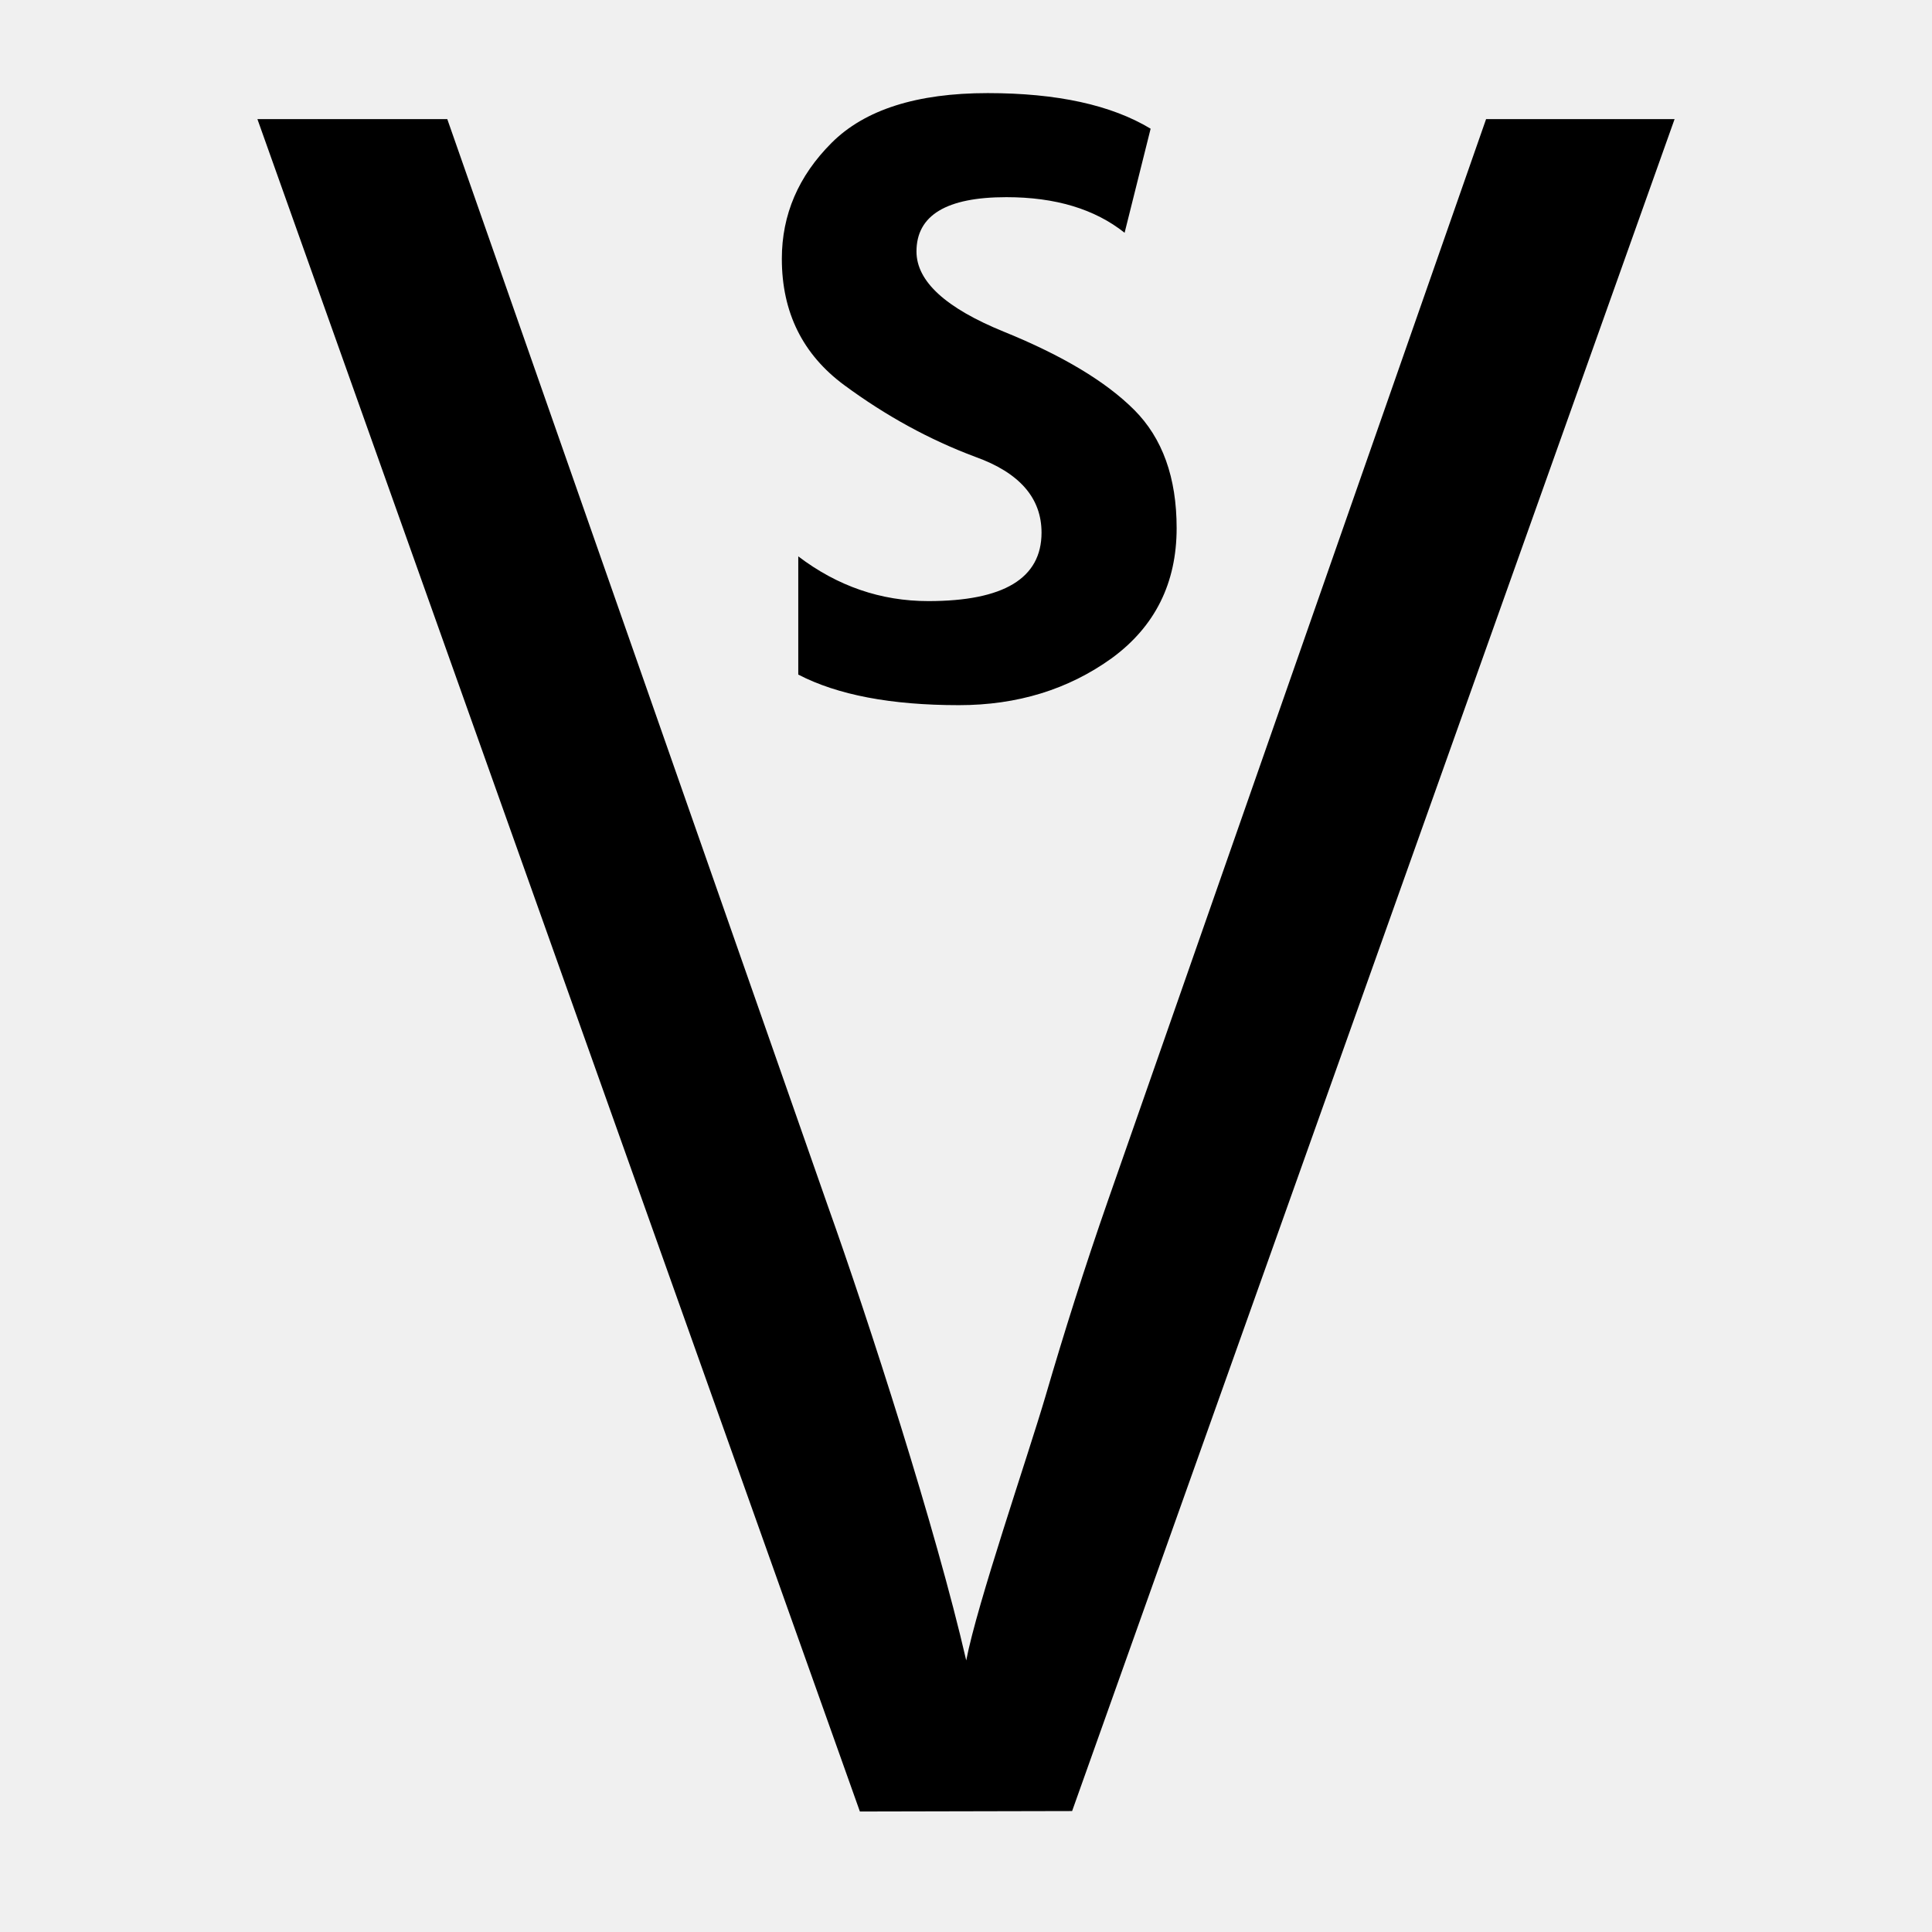
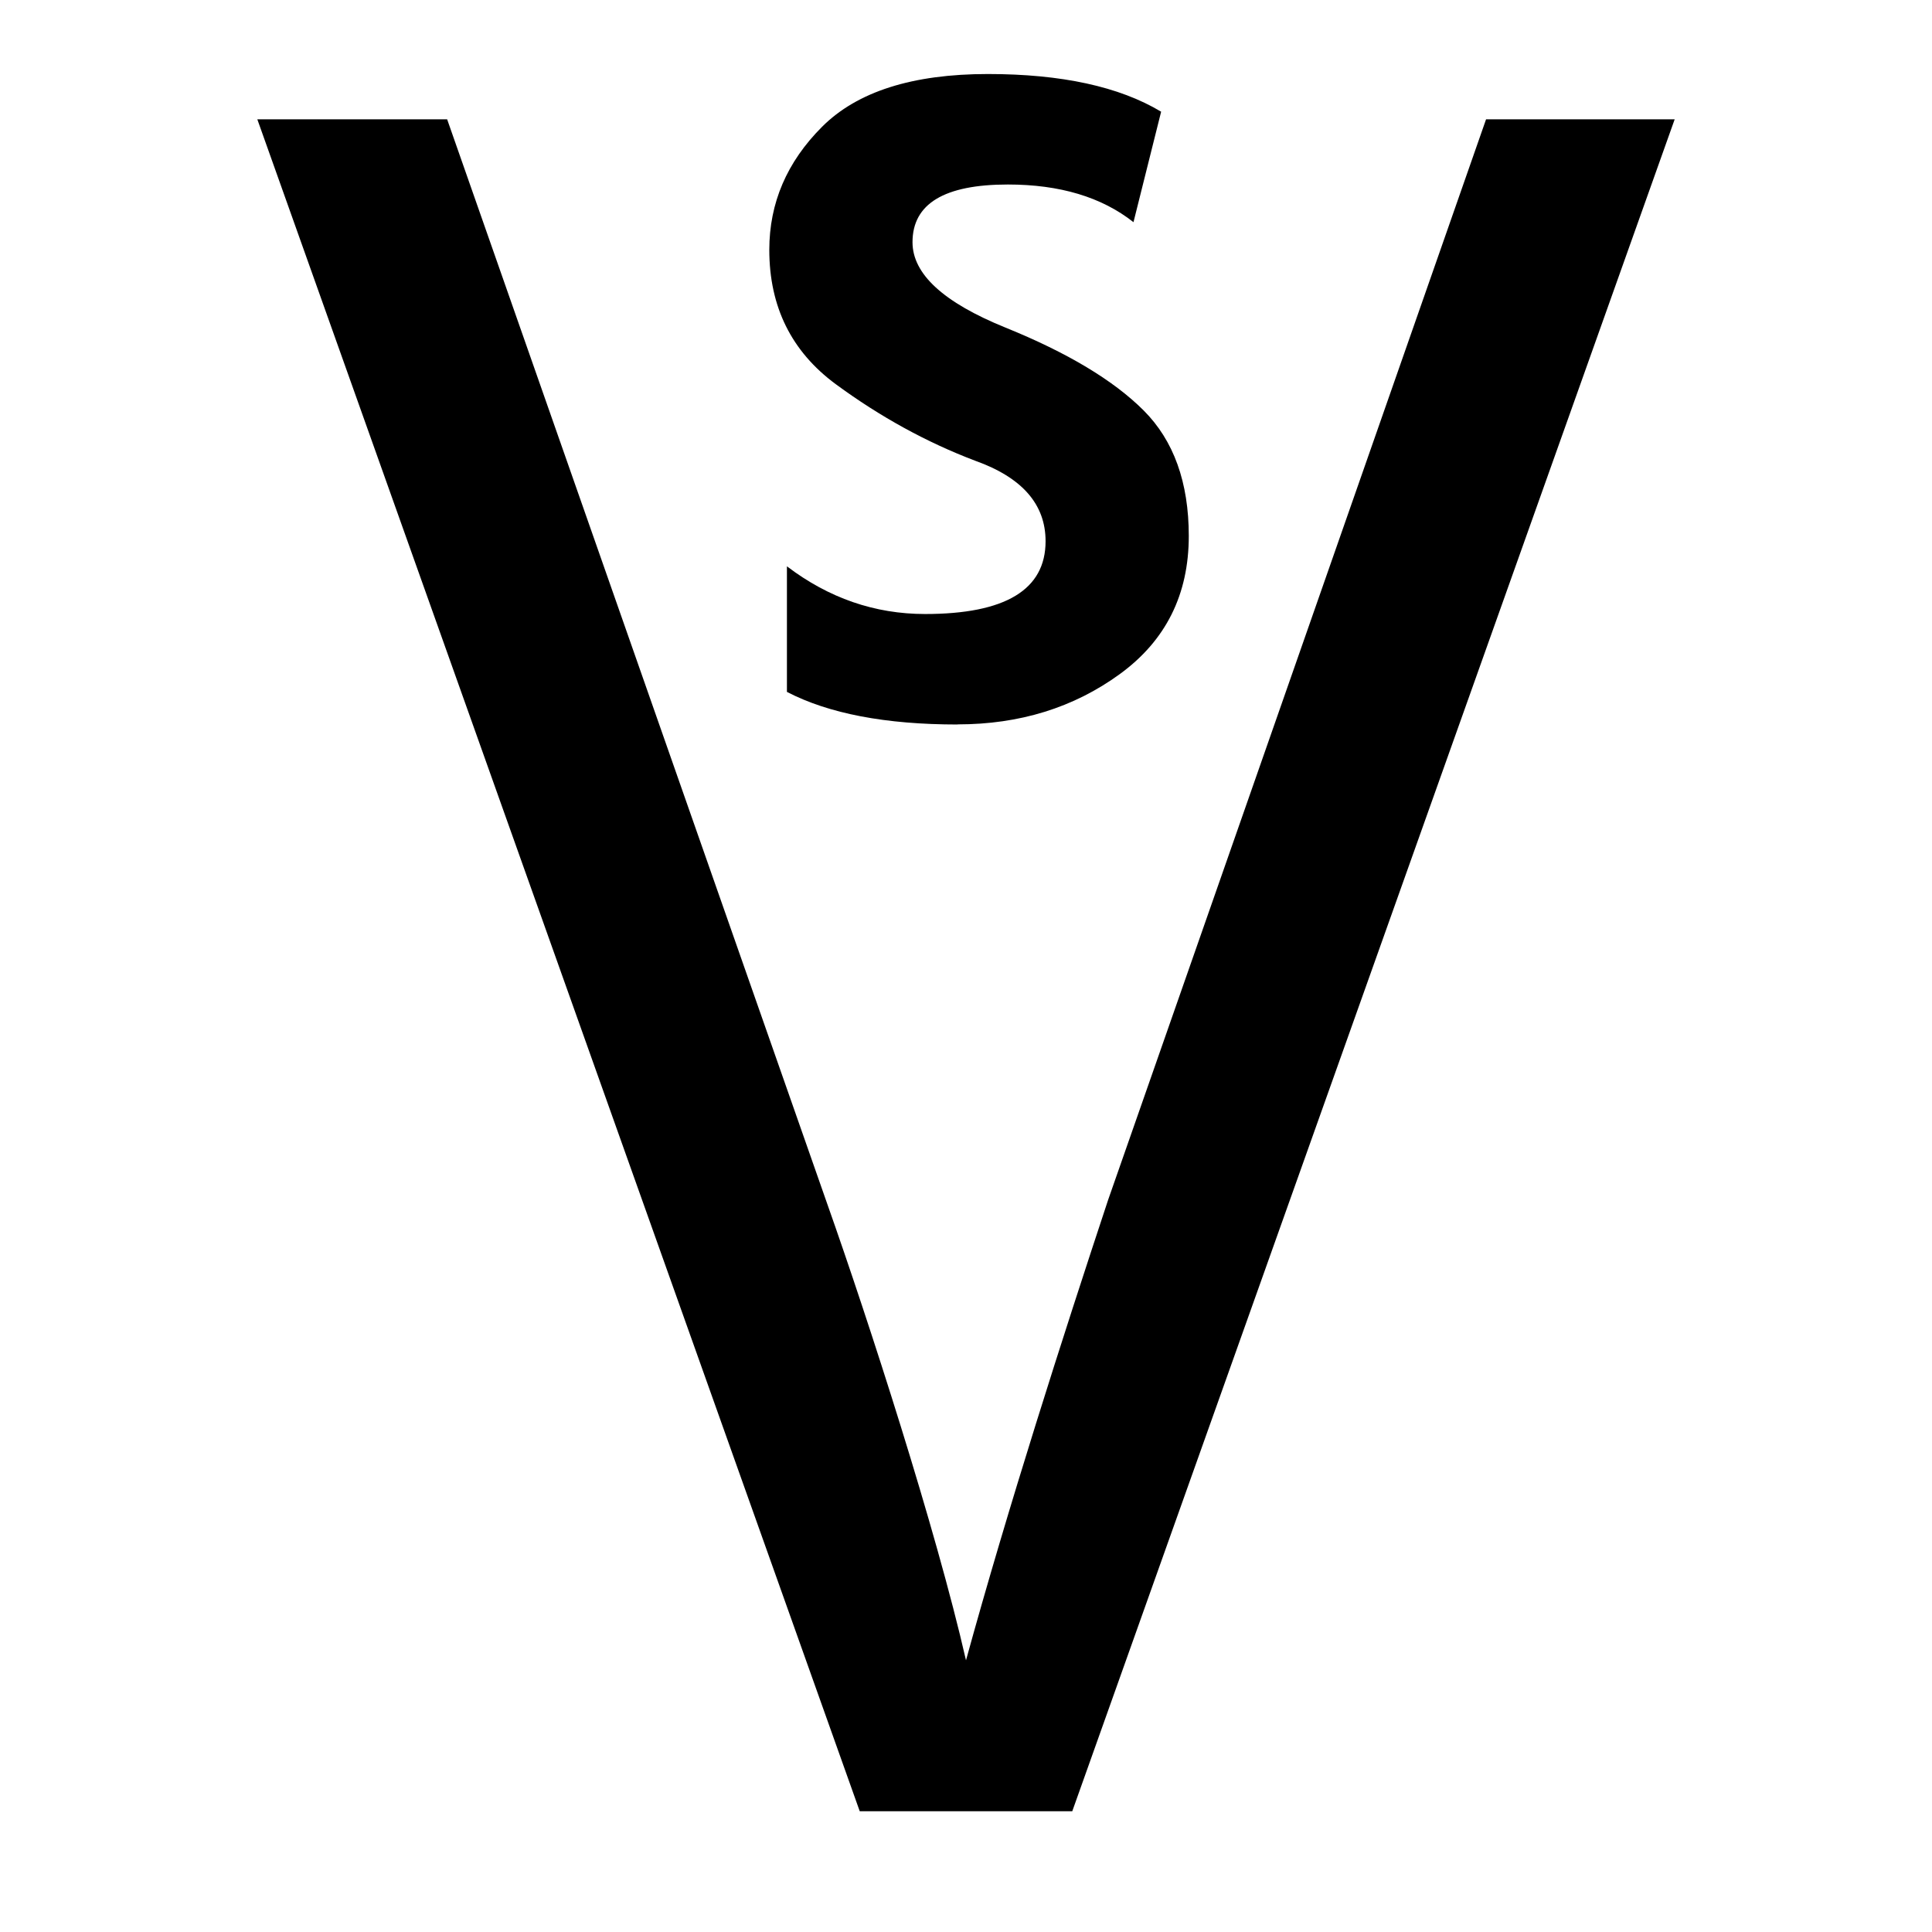
- <svg xmlns="http://www.w3.org/2000/svg" width="16" height="16" viewBox="0 0 4.233 4.233" version="1.1" id="svg5">
+ <svg xmlns="http://www.w3.org/2000/svg" width="16" height="16" viewBox="0 0 16 16" version="1.1" id="svg5" xml:space="preserve">
  <defs id="defs2" />
  <g id="layer1">
-     <path style="fill:#000000;fill-opacity:1;stroke-width:0.265" d="M 1.884,3.969 0.564,0.261 H 0.98 L 1.813,2.64 C 1.903,2.892 2.051,3.351 2.117,3.638 2.141,3.513 2.251,3.194 2.291,3.058 2.331,2.921 2.376,2.778 2.428,2.629 L 3.256,0.261 h 0.413 l -1.32,3.707 z" id="path4790" />
-     <path style="fill:#000000;fill-opacity:1;stroke-width:0.265" d="m 2.101,1.545 q -0.223,0 -0.352,-0.067 V 1.219 q 0.129,0.098 0.285,0.098 0.248,0 0.248,-0.15 0,-0.114 -0.145,-0.166 Q 1.987,0.945 1.85,0.844 1.713,0.743 1.713,0.567 q 0,-0.145 0.109,-0.254 0.109,-0.109 0.342,-0.109 0.228,0 0.357,0.078 l -0.057,0.228 q -0.098,-0.078 -0.259,-0.078 -0.197,0 -0.197,0.119 0,0.098 0.192,0.176 0.192,0.078 0.285,0.171 0.093,0.093 0.093,0.259 0,0.181 -0.142,0.285 Q 2.293,1.545 2.101,1.545 Z" id="path2" />
+     <rect style="opacity:1;fill:#ffffff;stroke:none;stroke-width:4.438;stroke-linejoin:bevel;stop-color:#000000;fill-opacity:1" id="rect691" width="16" height="16" x="0" y="0" />
+     <path style="fill:#000000;fill-opacity:1;stroke-width:1" d="M 7.12,15 2.131,0.988 h 1.572 l 3.15,8.988 C 7.191,10.931 7.752,12.664 8,13.75 8.348,12.484 8.801,11.072 9.177,9.937 L 12.307,0.988 h 1.562 L 8.88,15 Z" id="path4790" />
+     <path style="fill:#000000;fill-opacity:1;stroke-width:1" d="m 7.931,6 q -0.894,0 -1.414,-0.27 V 4.69 q 0.52,0.395 1.144,0.395 0.998,0 0.998,-0.603 0,-0.458 -0.582,-0.666 Q 7.473,3.587 6.922,3.182 6.371,2.776 6.371,2.069 q 0,-0.582 0.437,-1.019 0.437,-0.437 1.373,-0.437 0.915,0 1.435,0.312 L 9.387,1.84 Q 8.992,1.528 8.347,1.528 q -0.79,0 -0.79,0.478 0,0.395 0.77,0.707 0.77,0.312 1.144,0.686 0.374,0.374 0.374,1.04 0,0.728 -0.572,1.144 -0.572,0.416 -1.342,0.416 z" id="path2" />
  </g>
</svg>
